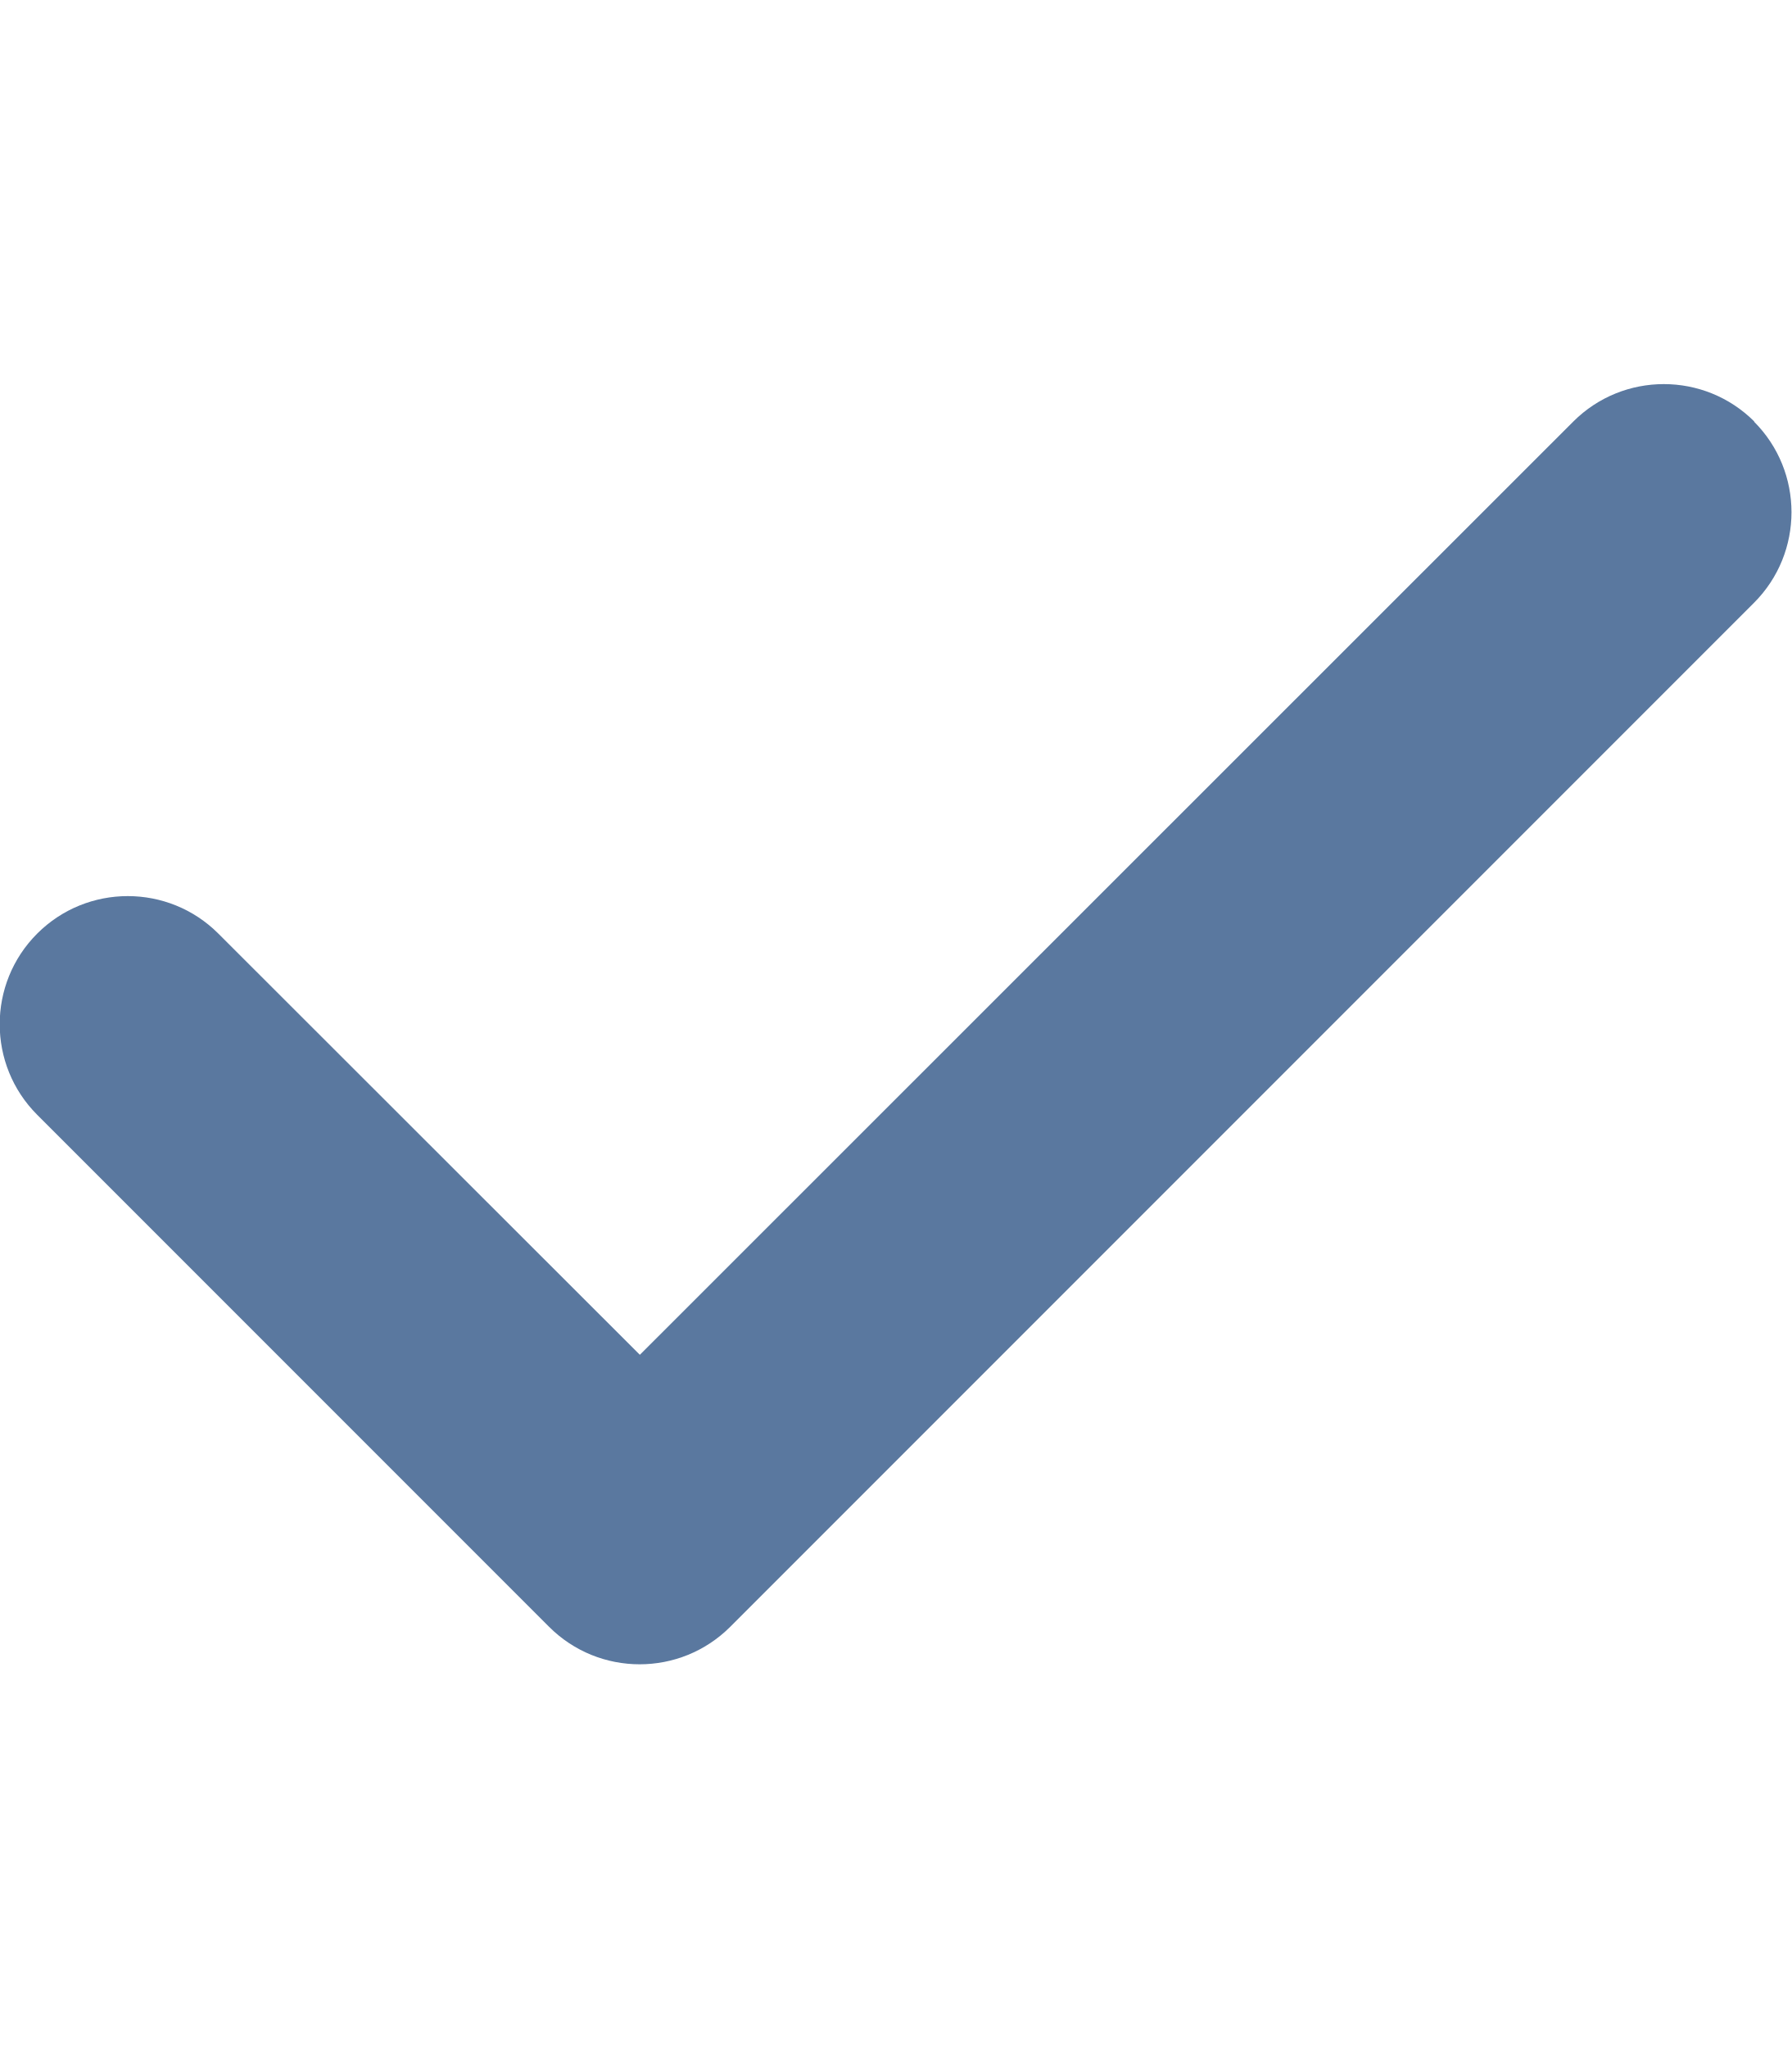
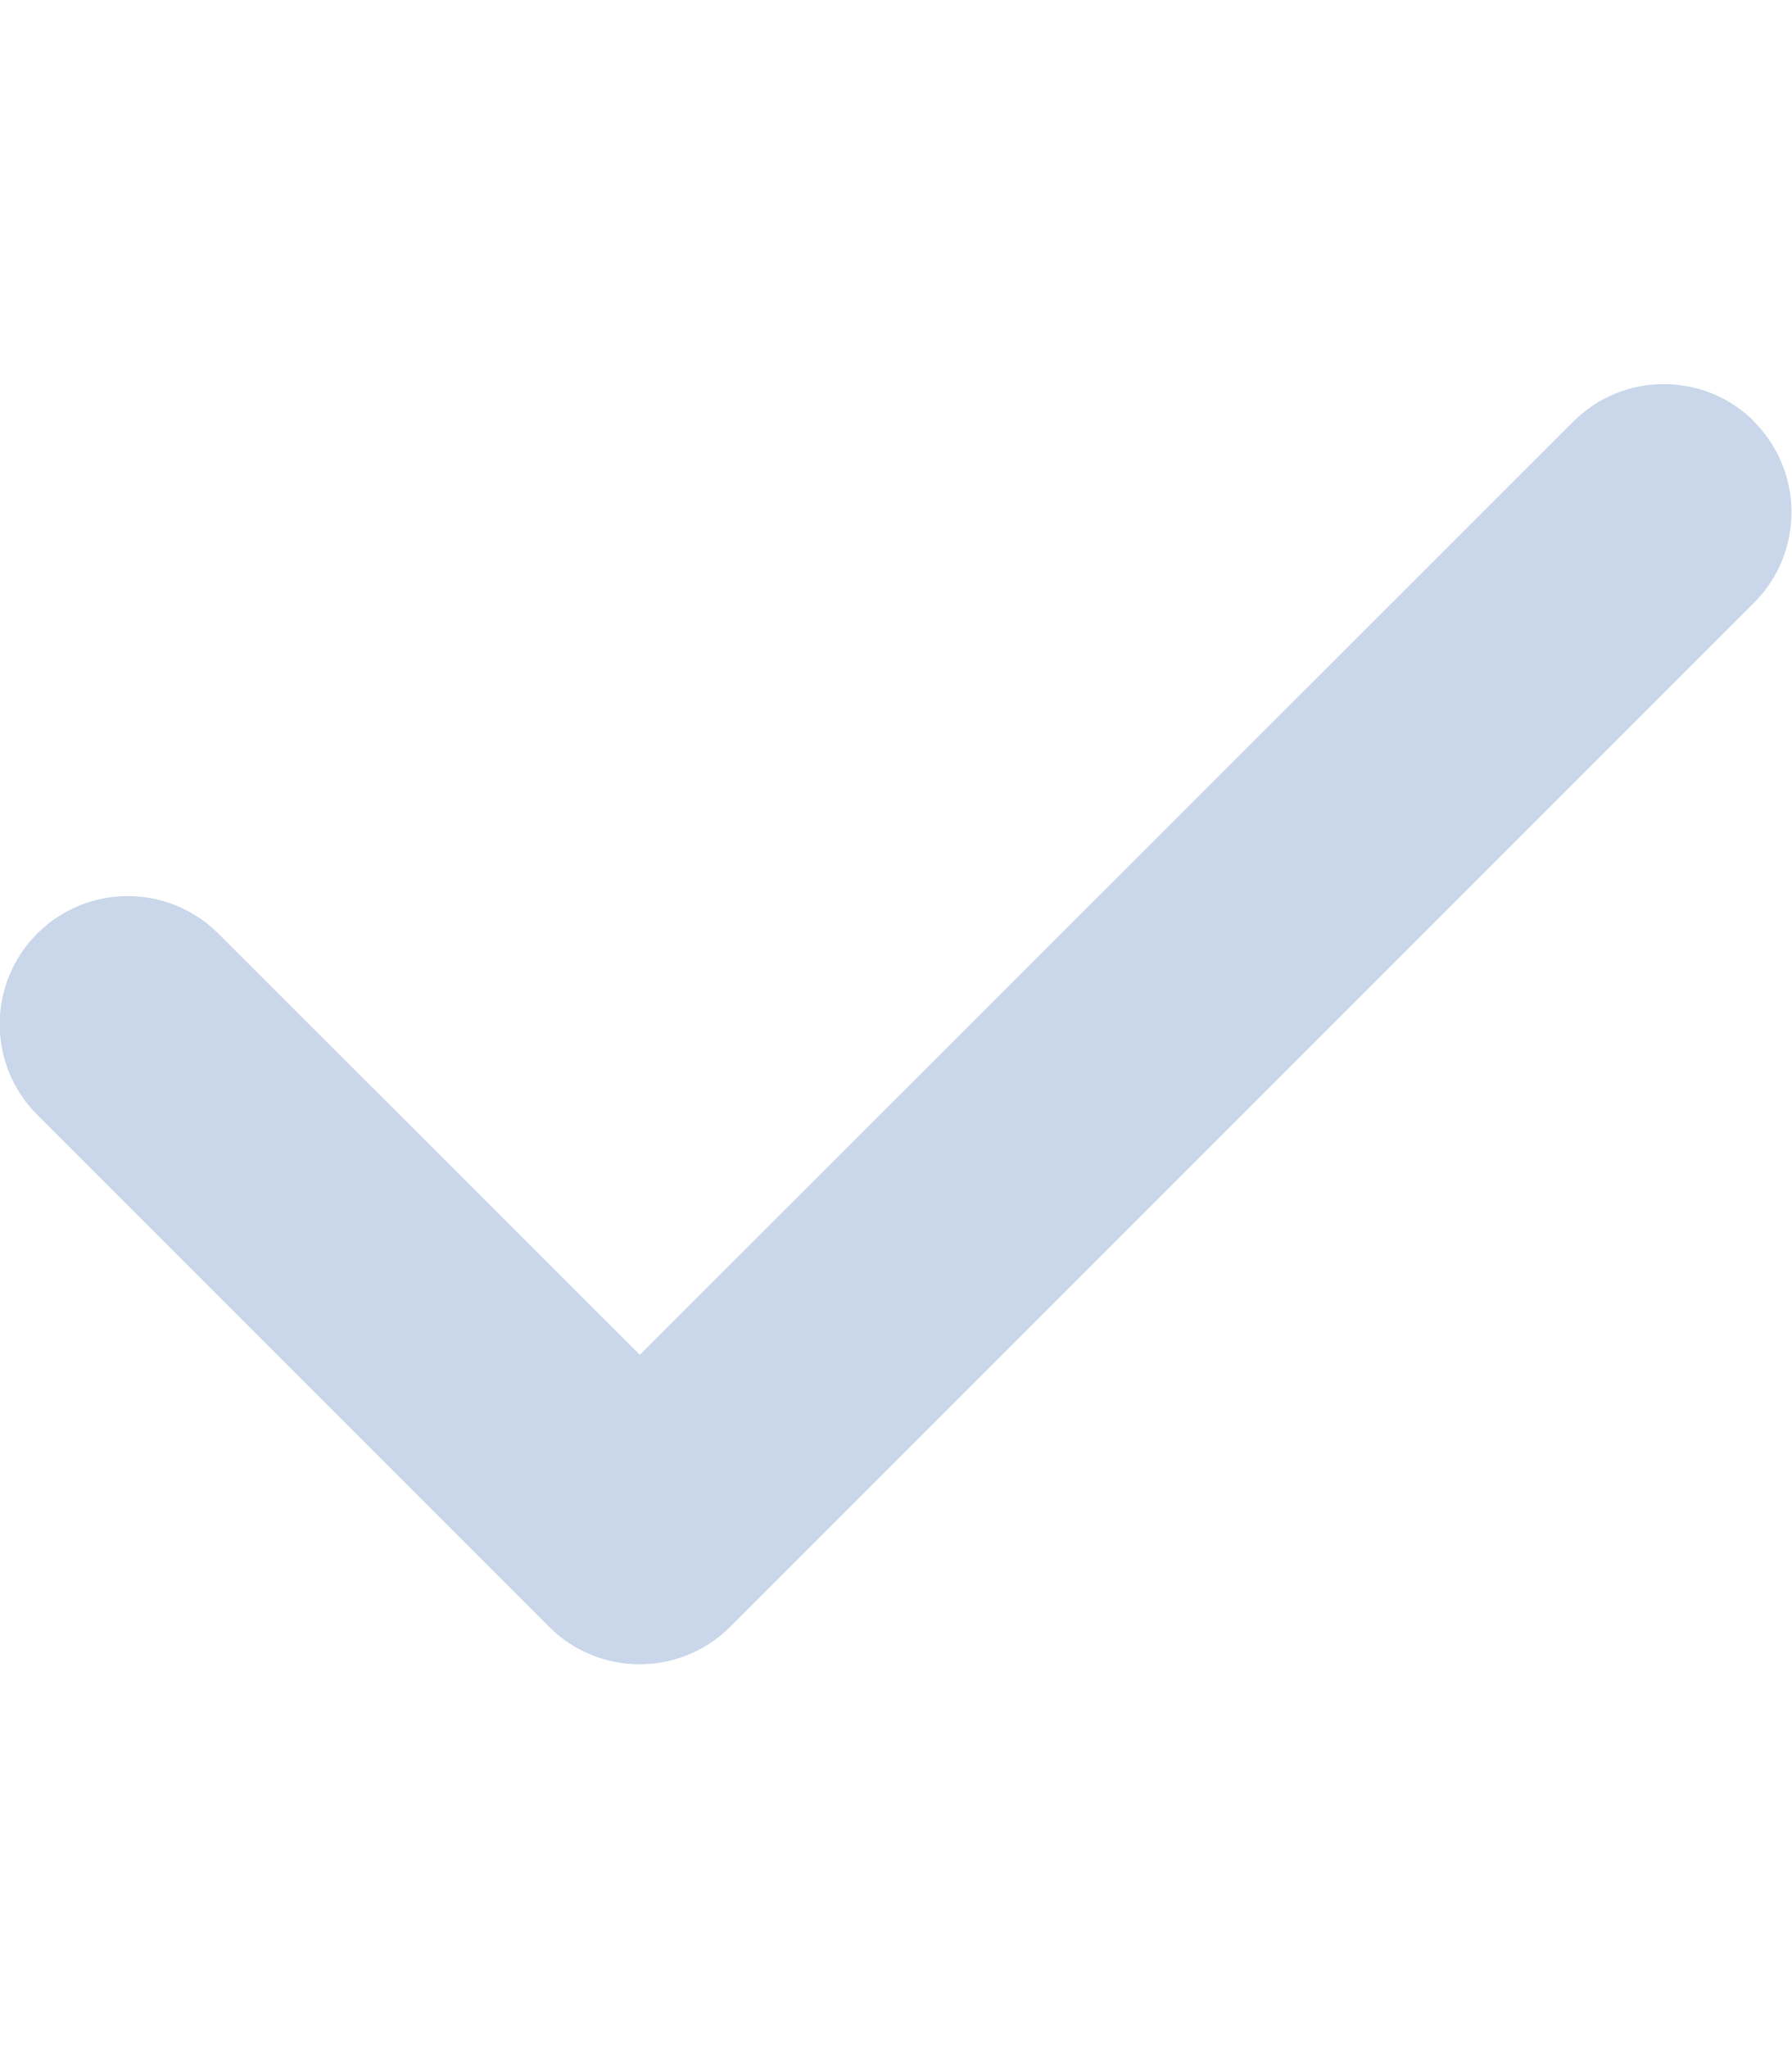
<svg xmlns="http://www.w3.org/2000/svg" viewBox="0 0 448 512">
-   <path fill="#5a789f" d="M438.6 105.4c12.5 12.5 12.5 32.8 0 45.3l-256 256c-12.5 12.5-32.8 12.5-45.3 0l-128-128c-12.5-12.5-12.5-32.8 0-45.3s32.8-12.5 45.3 0L160 338.7 393.4 105.4c12.5-12.5 32.8-12.5 45.3 0z" />
+   <path fill="#CAD7EB" d="M438.6 105.4c12.5 12.5 12.5 32.8 0 45.3l-256 256c-12.5 12.5-32.8 12.5-45.3 0l-128-128c-12.5-12.5-12.5-32.8 0-45.3s32.8-12.5 45.3 0L160 338.7 393.4 105.4c12.5-12.5 32.8-12.5 45.3 0z" />
</svg>
